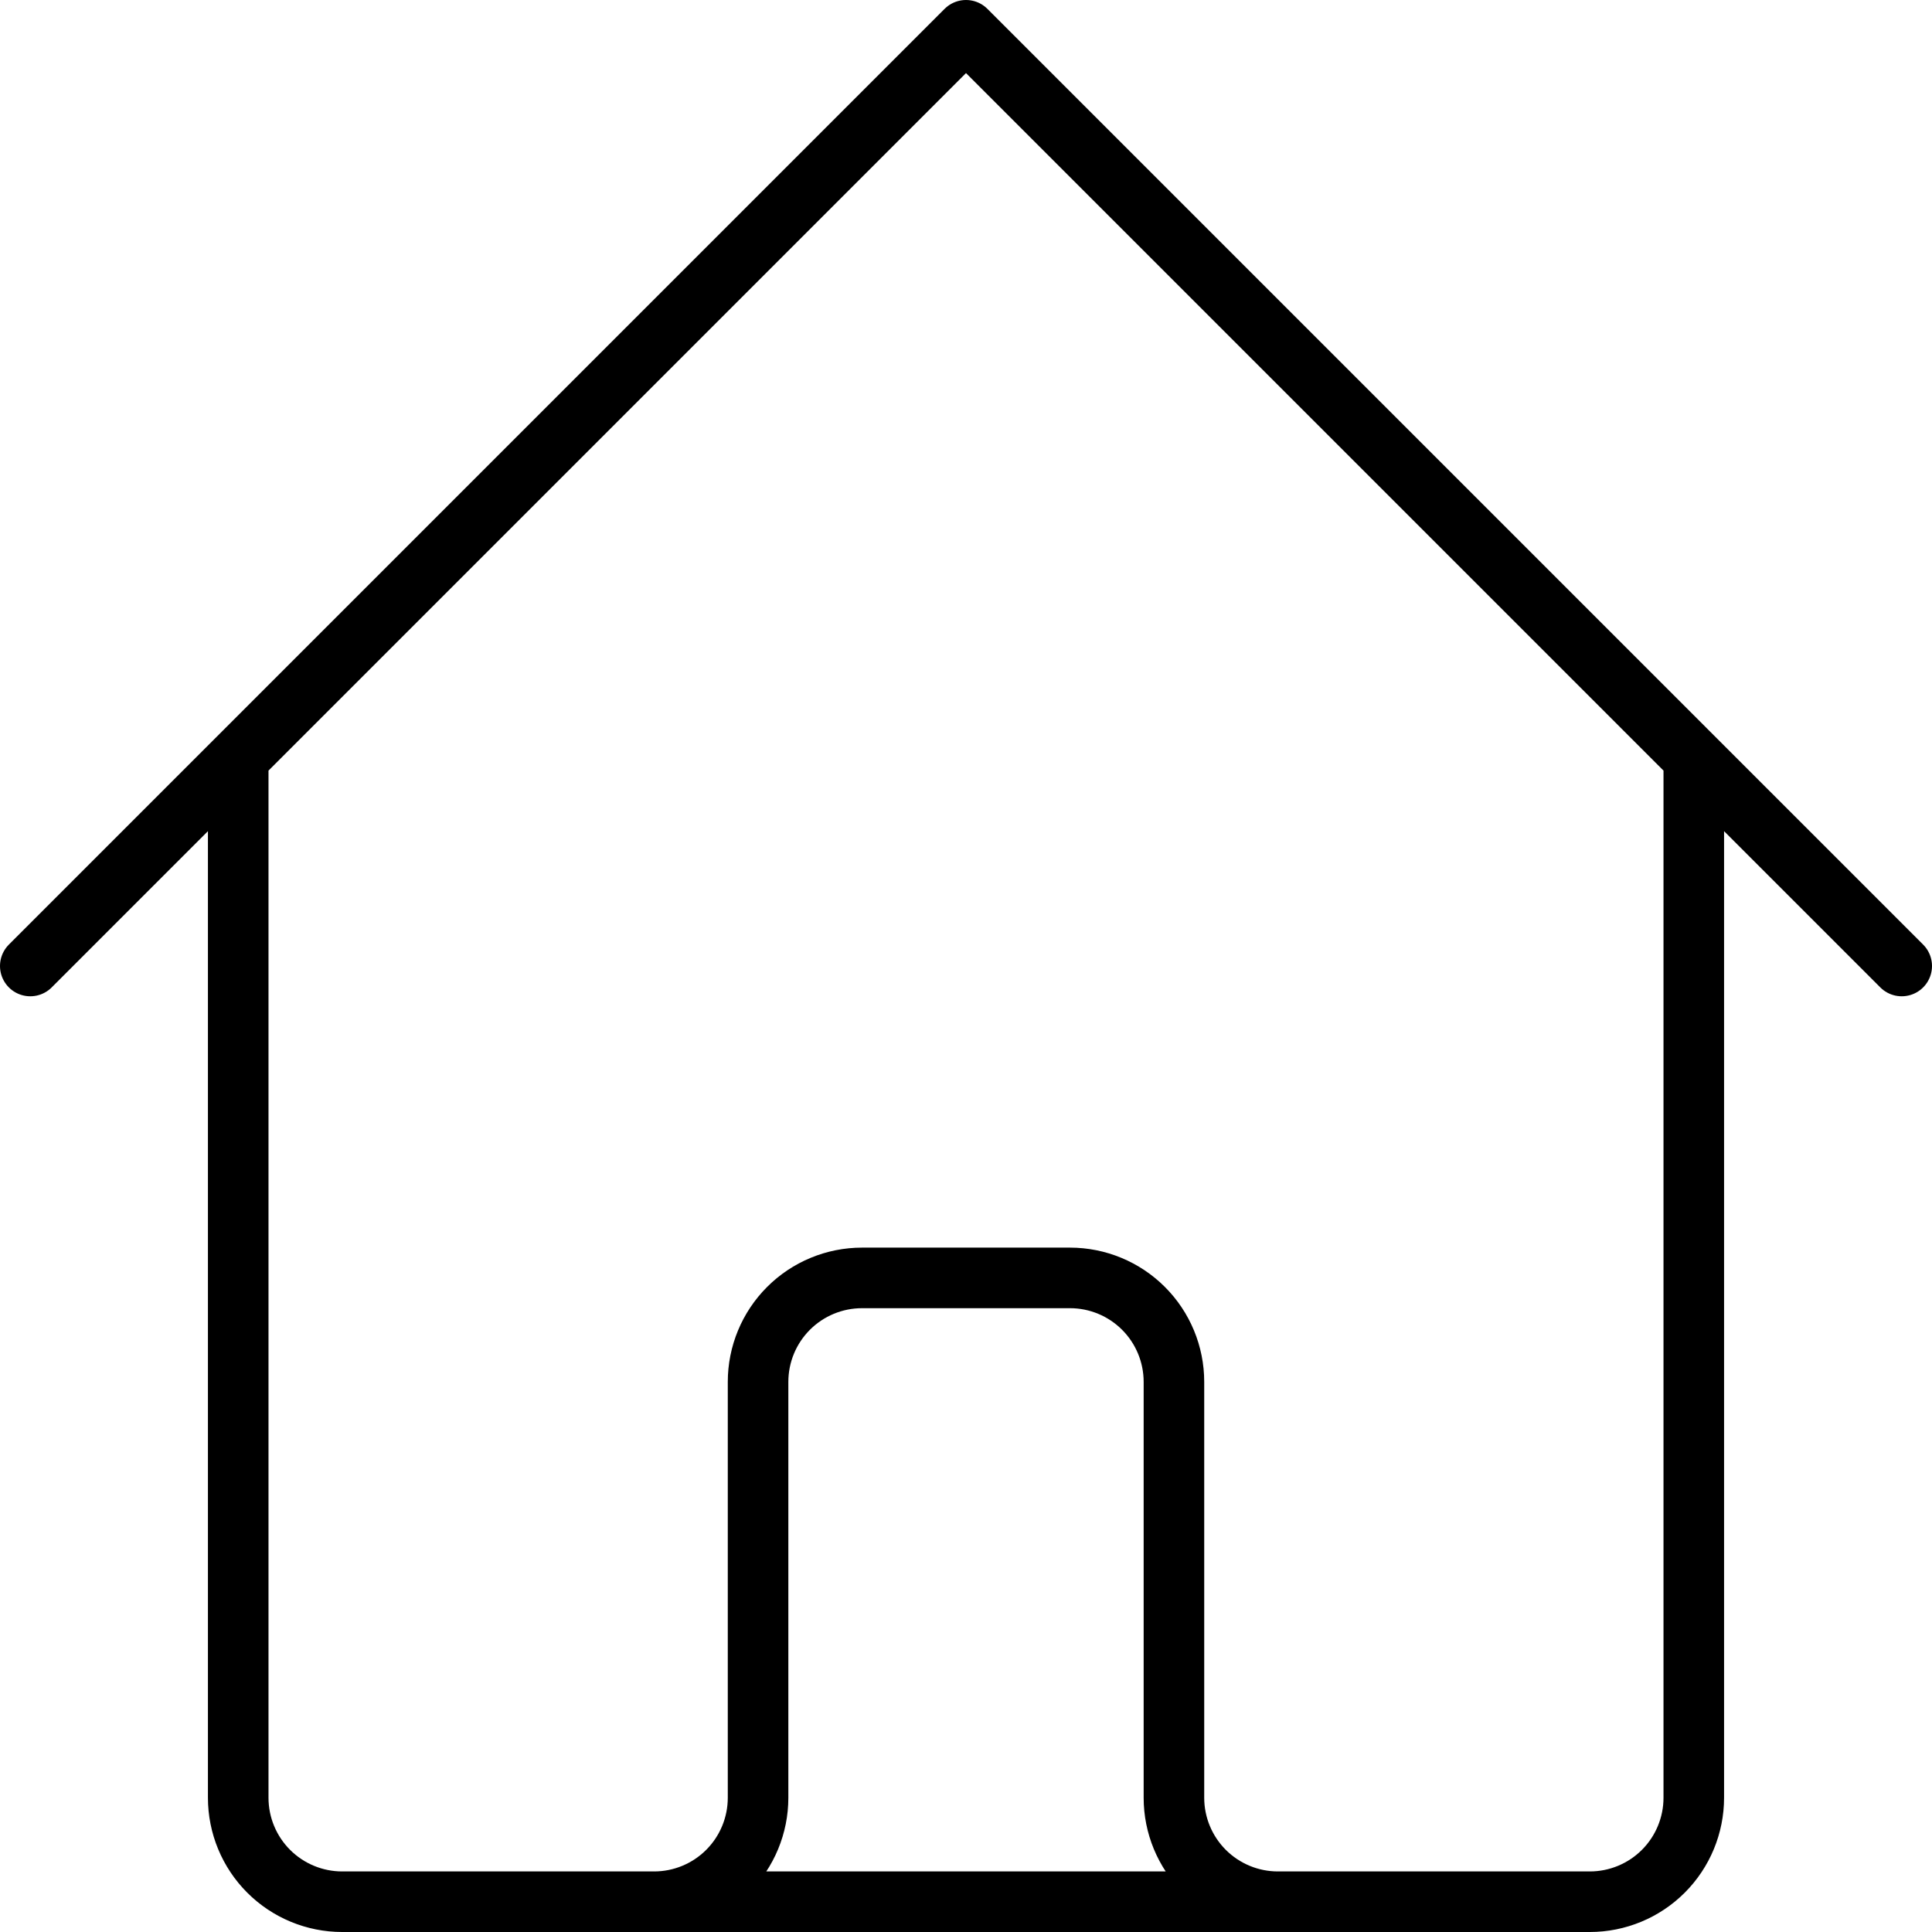
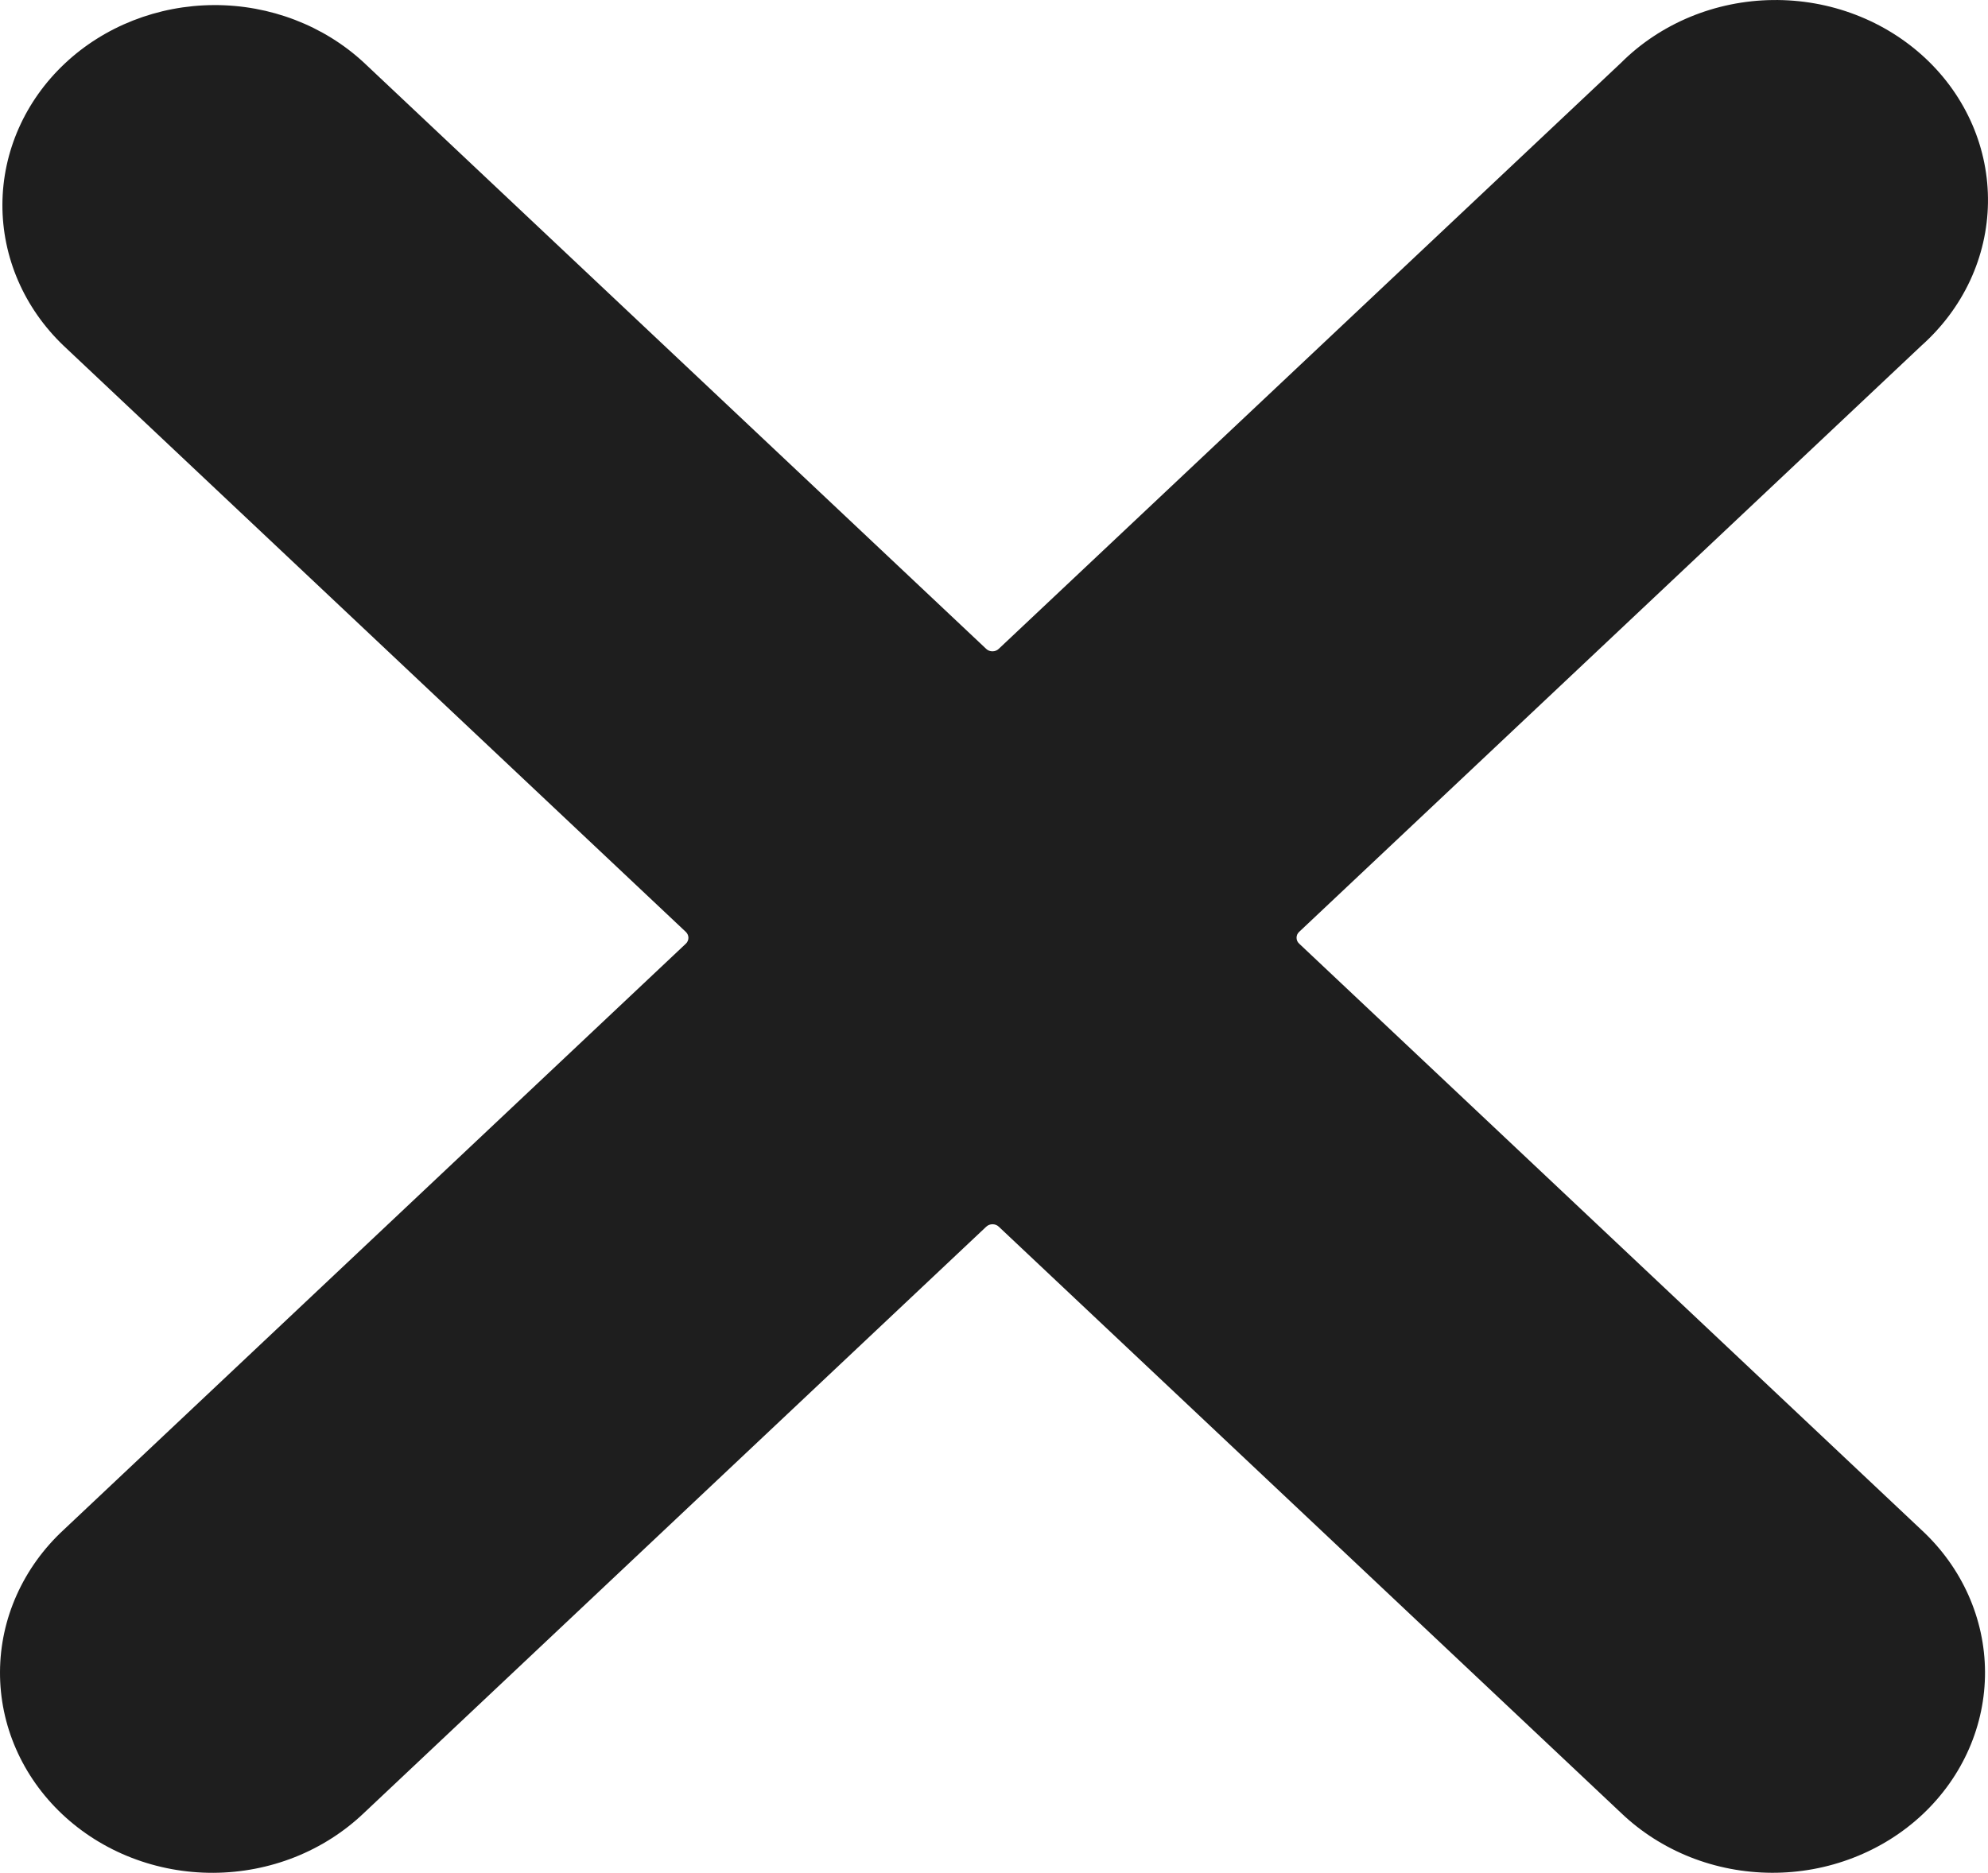
- <svg xmlns="http://www.w3.org/2000/svg" width="319" height="319" viewBox="0 0 319 319" fill="none">
-   <path d="M5 159.5L39.333 125.167M39.333 125.167L159.5 5L279.667 125.167M39.333 125.167V296.833C39.333 301.386 41.142 305.753 44.361 308.972C47.581 312.191 51.947 314 56.5 314H108M279.667 125.167L314 159.5M279.667 125.167V296.833C279.667 301.386 277.858 305.753 274.639 308.972C271.419 312.191 267.053 314 262.5 314H211M108 314C112.553 314 116.919 312.191 120.139 308.972C123.358 305.753 125.167 301.386 125.167 296.833V228.167C125.167 223.614 126.975 219.247 130.195 216.028C133.414 212.809 137.78 211 142.333 211H176.667C181.22 211 185.586 212.809 188.805 216.028C192.025 219.247 193.833 223.614 193.833 228.167V296.833C193.833 301.386 195.642 305.753 198.861 308.972C202.081 312.191 206.447 314 211 314M108 314H211" stroke="black" stroke-width="10" stroke-linecap="round" stroke-linejoin="round" />
+ <svg xmlns="http://www.w3.org/2000/svg" width="52" height="49" viewBox="0 0 52 49" fill="none">
+   <path d="M42.407 1.638C42.917 1.129 43.531 0.723 44.211 0.441C44.891 0.16 45.624 0.01 46.366 0.001C47.109 -0.009 47.846 0.121 48.534 0.385C49.222 0.648 49.847 1.039 50.373 1.534C50.898 2.028 51.312 2.617 51.592 3.266C51.871 3.914 52.01 4.609 51.999 5.309C51.989 6.008 51.83 6.699 51.532 7.34C51.233 7.981 50.801 8.559 50.262 9.04L33.982 24.381C33.96 24.401 33.943 24.425 33.931 24.451C33.92 24.478 33.914 24.506 33.914 24.535C33.914 24.564 33.92 24.592 33.931 24.619C33.943 24.645 33.96 24.669 33.982 24.689L50.262 40.031C50.785 40.515 51.201 41.093 51.486 41.73C51.77 42.366 51.919 43.05 51.922 43.741C51.925 44.432 51.783 45.117 51.503 45.757C51.224 46.396 50.813 46.976 50.295 47.465C49.776 47.954 49.16 48.341 48.482 48.604C47.804 48.868 47.077 49.002 46.344 48.999C45.61 48.996 44.885 48.857 44.209 48.589C43.533 48.32 42.92 47.928 42.405 47.436L26.125 32.095C26.104 32.074 26.078 32.058 26.05 32.047C26.022 32.036 25.992 32.031 25.961 32.031C25.931 32.031 25.901 32.036 25.873 32.047C25.845 32.058 25.819 32.074 25.797 32.095L9.518 47.436C9.003 47.928 8.39 48.32 7.715 48.589C7.039 48.857 6.313 48.997 5.58 49C4.846 49.003 4.119 48.869 3.441 48.606C2.763 48.343 2.147 47.956 1.628 47.467C1.109 46.978 0.698 46.398 0.419 45.759C0.139 45.12 -0.003 44.435 4.3429e-05 43.743C0.003 43.052 0.151 42.368 0.436 41.732C0.721 41.095 1.136 40.517 1.659 40.032L17.939 24.691C17.961 24.671 17.978 24.647 17.989 24.62C18.001 24.594 18.007 24.566 18.007 24.537C18.007 24.508 18.001 24.48 17.989 24.453C17.978 24.427 17.961 24.403 17.939 24.382L1.659 9.041C0.631 8.057 0.057 6.729 0.063 5.348C0.069 3.967 0.654 2.644 1.69 1.667C2.726 0.69 4.13 0.139 5.596 0.133C7.062 0.127 8.471 0.668 9.516 1.636L25.796 16.977C25.817 16.997 25.843 17.014 25.871 17.025C25.899 17.036 25.929 17.041 25.959 17.041C25.99 17.041 26.02 17.036 26.048 17.025C26.076 17.014 26.102 16.997 26.123 16.977L42.407 1.638Z" fill="#1E1E1E" />
</svg>
